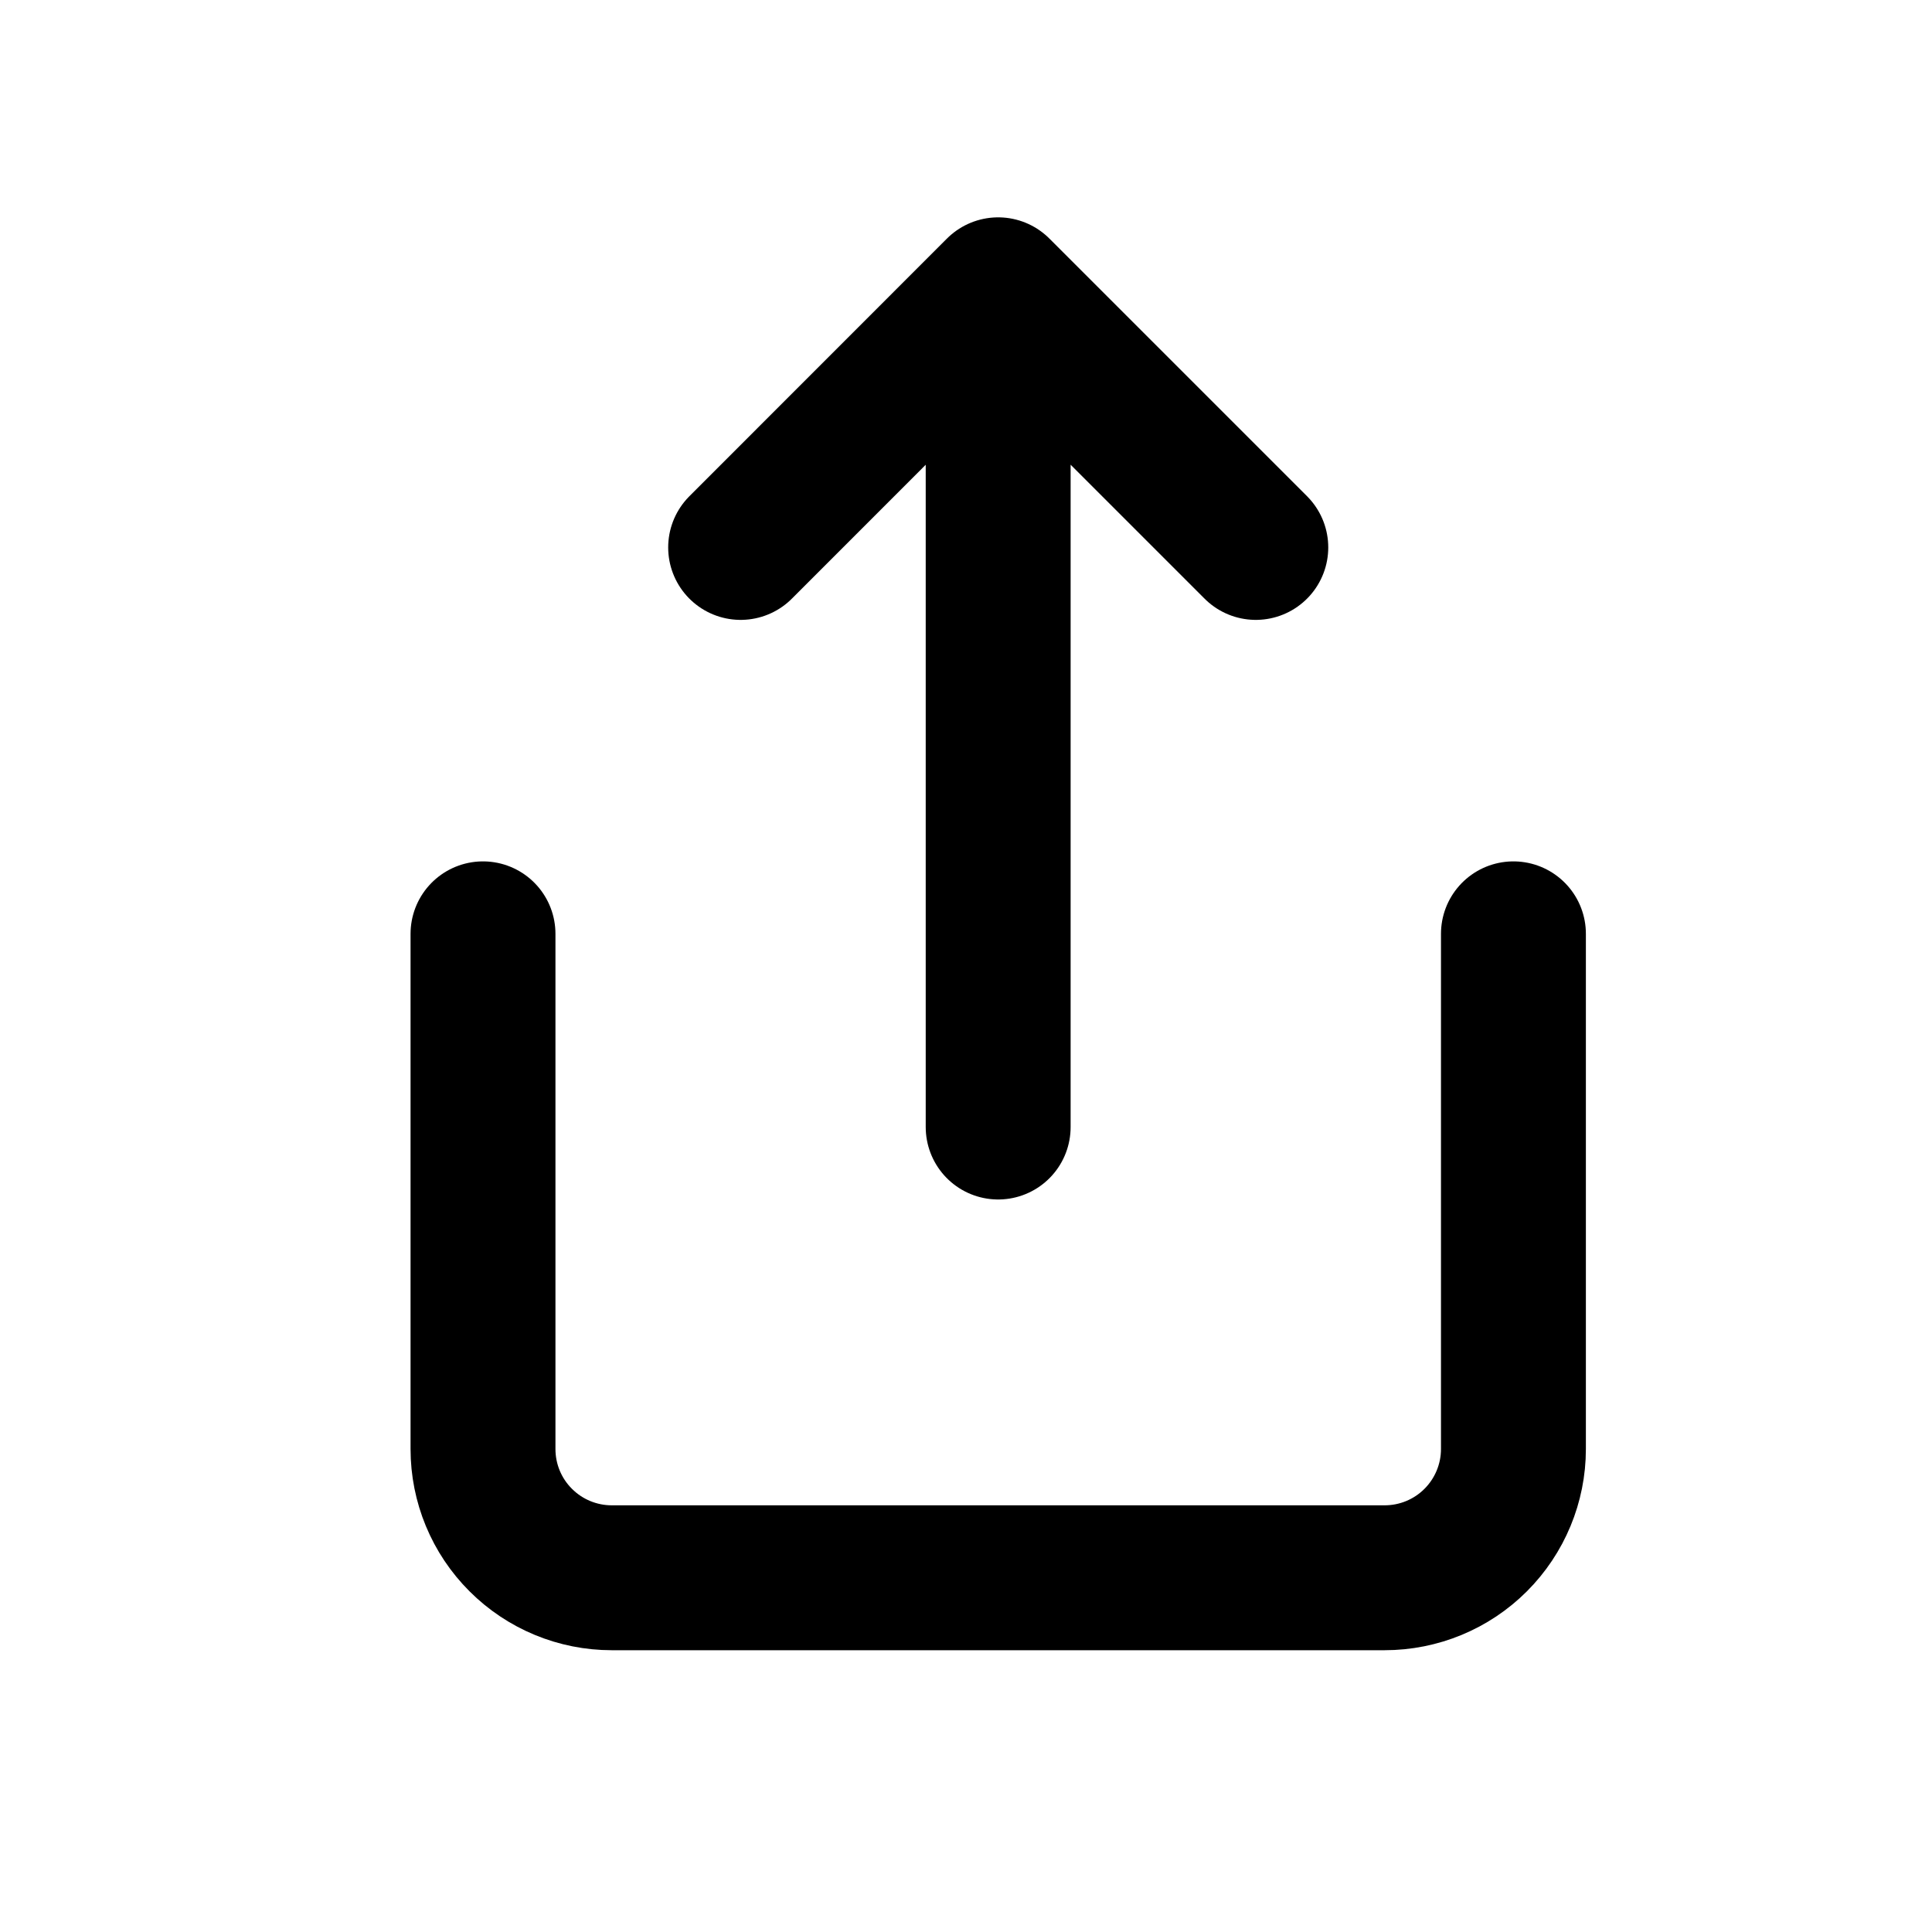
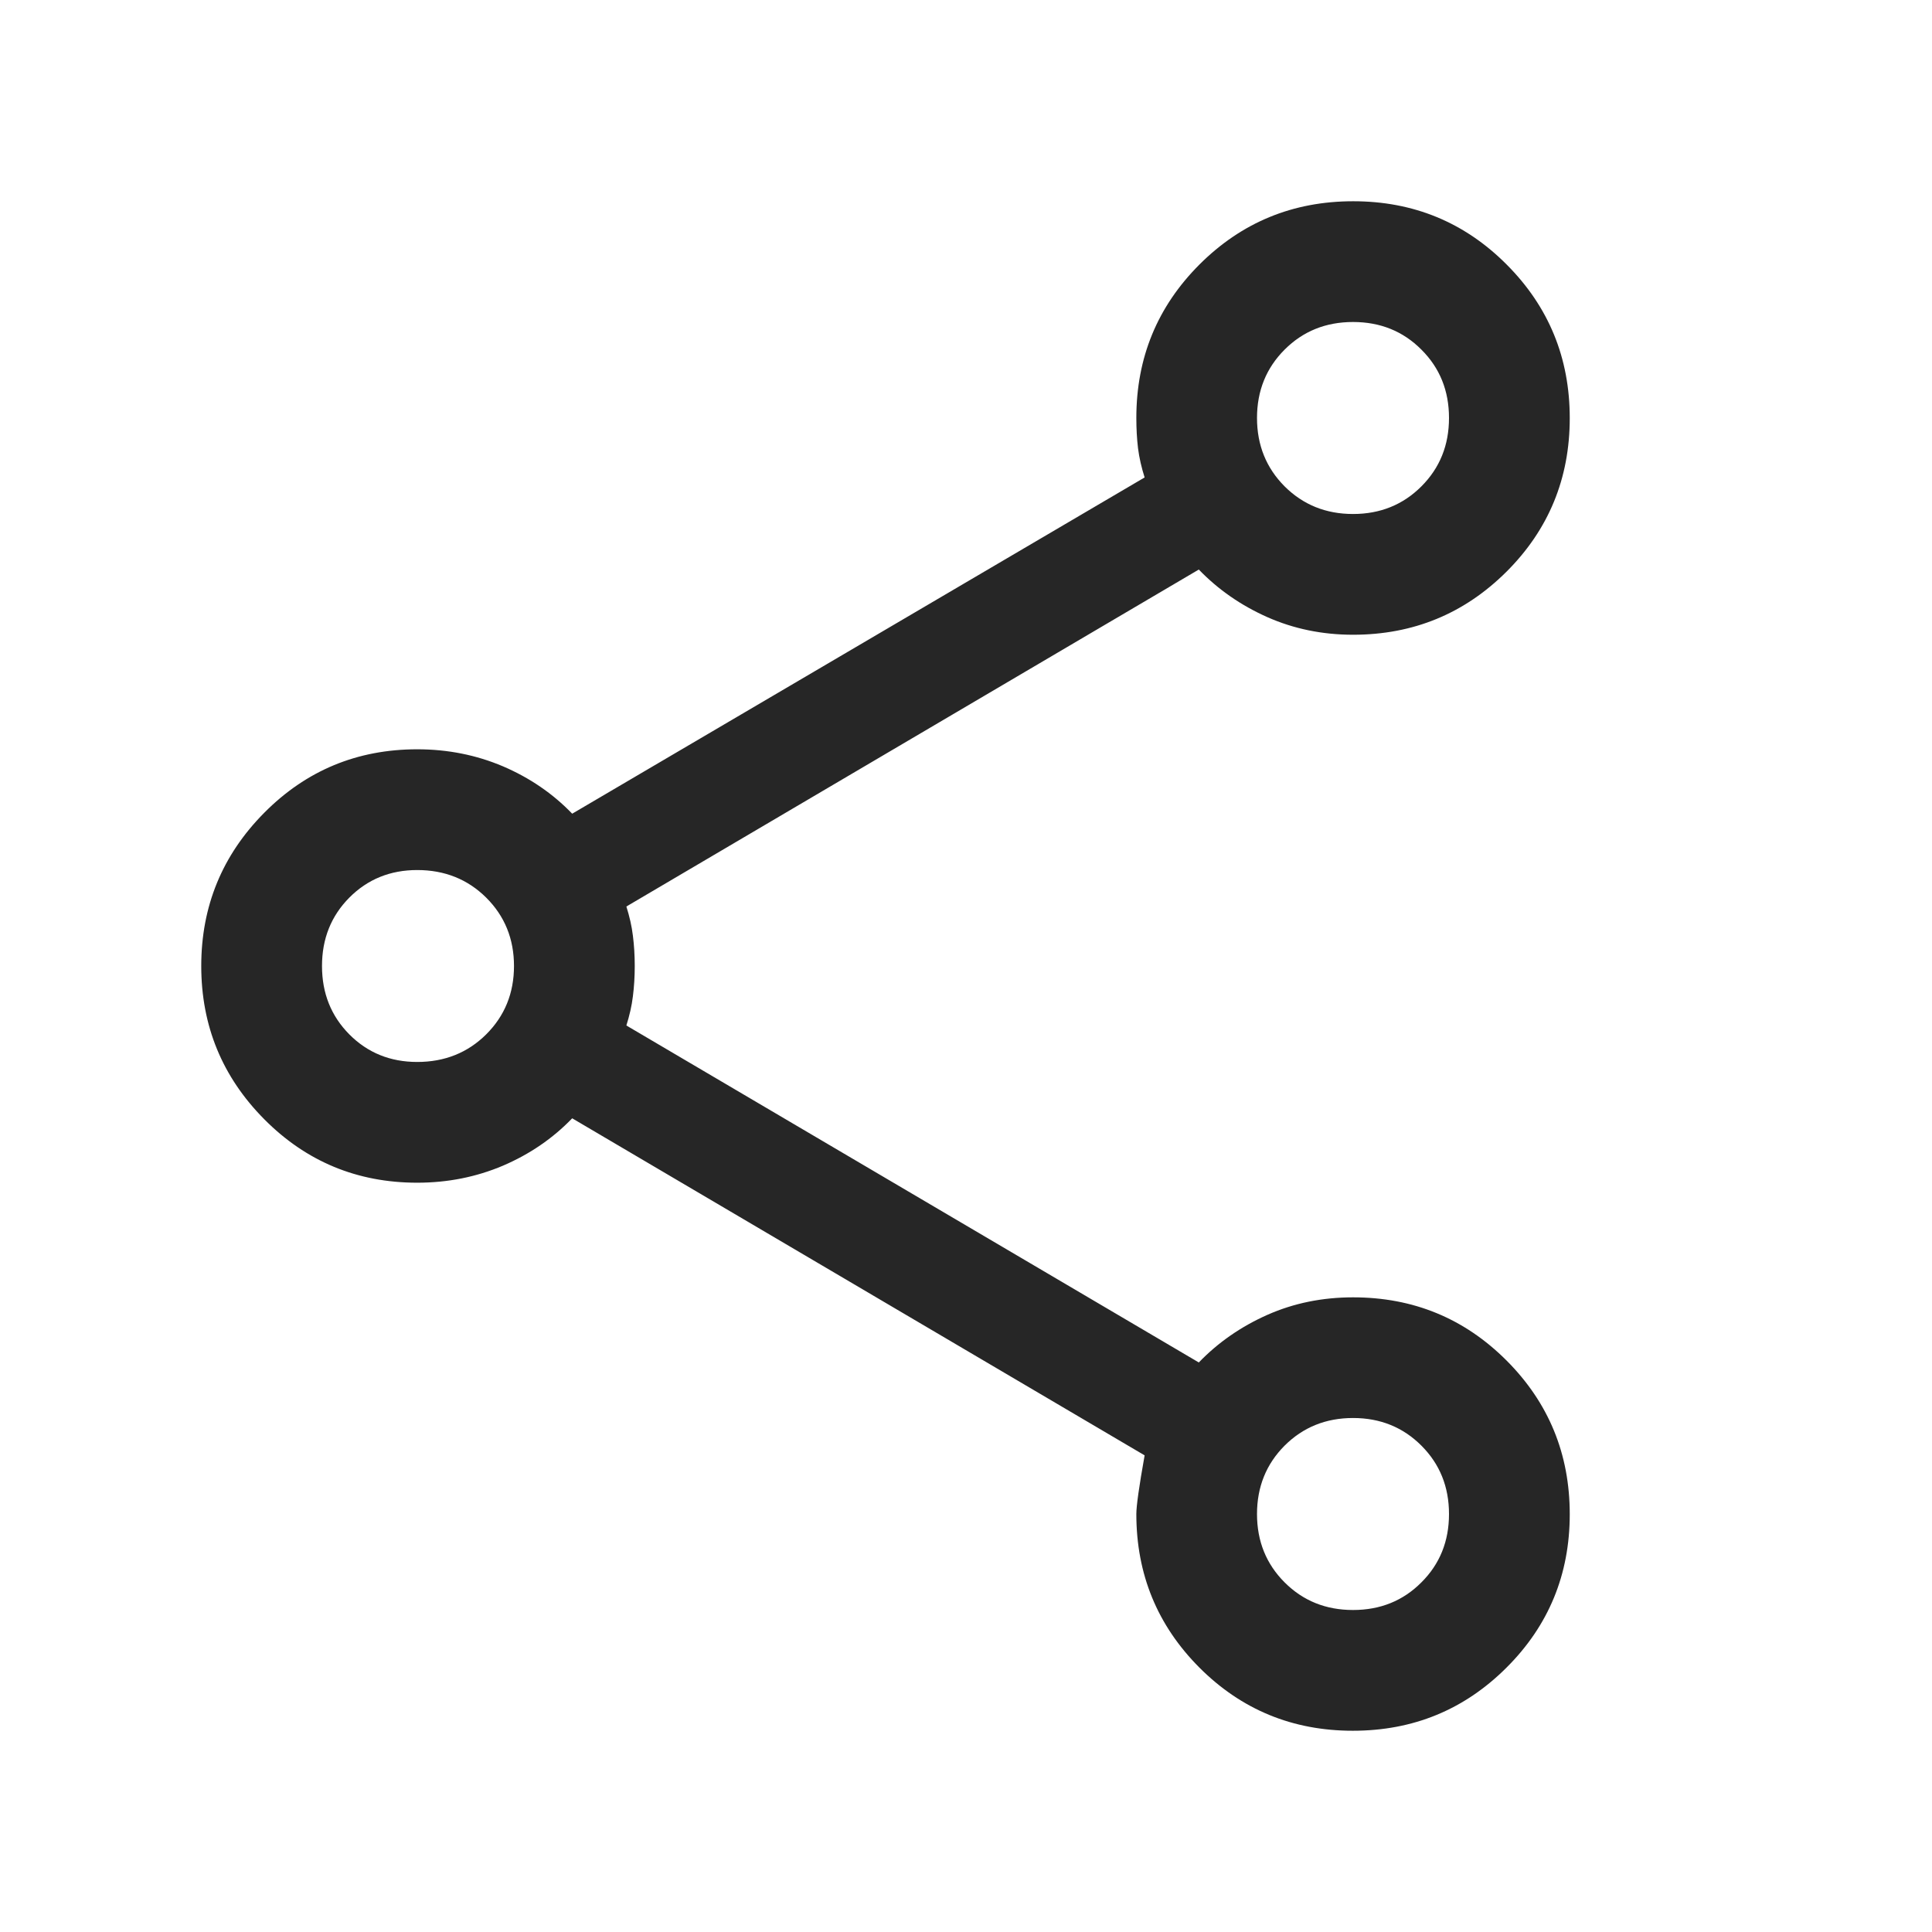
- <svg xmlns="http://www.w3.org/2000/svg" width="20" height="20" viewBox="0 0 20 20" fill="none">
-   <path d="M5 9.667V15C5 15.354 5.14 15.693 5.391 15.943C5.641 16.193 5.98 16.333 6.333 16.333H14.333C14.687 16.333 15.026 16.193 15.276 15.943C15.526 15.693 15.667 15.354 15.667 15V9.667M13 5.667L10.333 3M10.333 3L7.667 5.667M10.333 3V11.667" stroke="black" stroke-width="1.5" stroke-linecap="round" stroke-linejoin="round" />
+ <svg xmlns="http://www.w3.org/2000/svg" width="24" height="24" viewBox="0 0 24 24" fill="none">
+   <mask id="mask0_1985_3856" style="mask-type:alpha" maskUnits="userSpaceOnUse" x="0" y="0" width="24" height="24">
+     <rect width="24" height="24" fill="#D9D9D9" />
+   </mask>
+   <g mask="url(#mask0_1985_3856)">
+     <path d="M16.805 21.5C16.057 21.5 15.421 21.238 14.899 20.715C14.377 20.191 14.116 19.556 14.116 18.808C14.116 18.708 14.15 18.465 14.219 18.079L7.108 13.892C6.867 14.142 6.58 14.338 6.249 14.48C5.917 14.621 5.562 14.692 5.183 14.692C4.438 14.692 3.804 14.429 3.283 13.904C2.761 13.378 2.5 12.743 2.5 12C2.5 11.257 2.761 10.622 3.283 10.096C3.804 9.571 4.438 9.308 5.183 9.308C5.562 9.308 5.917 9.379 6.249 9.52C6.58 9.662 6.867 9.858 7.108 10.108L14.219 5.931C14.18 5.808 14.152 5.687 14.137 5.569C14.123 5.451 14.116 5.326 14.116 5.192C14.116 4.444 14.377 3.809 14.901 3.285C15.425 2.762 16.061 2.5 16.81 2.5C17.558 2.5 18.194 2.762 18.716 3.286C19.239 3.81 19.5 4.446 19.5 5.194C19.5 5.943 19.238 6.579 18.715 7.101C18.191 7.623 17.556 7.885 16.808 7.885C16.427 7.885 16.073 7.812 15.745 7.667C15.418 7.522 15.133 7.325 14.892 7.075L7.781 11.261C7.82 11.385 7.848 11.505 7.862 11.623C7.877 11.741 7.885 11.867 7.885 12C7.885 12.133 7.877 12.259 7.862 12.377C7.848 12.495 7.82 12.615 7.781 12.739L14.892 16.925C15.133 16.675 15.418 16.478 15.745 16.333C16.073 16.188 16.427 16.116 16.808 16.116C17.556 16.116 18.191 16.377 18.715 16.901C19.238 17.425 19.5 18.061 19.5 18.81C19.5 19.558 19.238 20.194 18.714 20.716C18.19 21.239 17.554 21.5 16.805 21.5ZM16.808 20C17.146 20 17.429 19.886 17.657 19.657C17.886 19.429 18 19.146 18 18.808C18 18.47 17.886 18.187 17.657 17.958C17.429 17.73 17.146 17.615 16.808 17.615C16.47 17.615 16.187 17.73 15.958 17.958C15.73 18.187 15.615 18.47 15.615 18.808C15.615 19.146 15.73 19.429 15.958 19.657C16.187 19.886 16.47 20 16.808 20ZM5.183 13.192C5.523 13.192 5.809 13.078 6.039 12.85C6.269 12.621 6.385 12.338 6.385 12C6.385 11.662 6.269 11.379 6.039 11.15C5.809 10.922 5.523 10.808 5.183 10.808C4.848 10.808 4.567 10.922 4.34 11.15C4.113 11.379 4 11.662 4 12C4 12.338 4.113 12.621 4.34 12.85C4.567 13.078 4.848 13.192 5.183 13.192ZM16.808 6.385C17.146 6.385 17.429 6.27 17.657 6.042C17.886 5.813 18 5.53 18 5.192C18 4.854 17.886 4.571 17.657 4.343C17.429 4.114 17.146 4 16.808 4C16.47 4 16.187 4.114 15.958 4.343C15.73 4.571 15.615 4.854 15.615 5.192C15.615 5.53 15.73 5.813 15.958 6.042C16.187 6.27 16.47 6.385 16.808 6.385Z" fill="#262626" />
+   </g>
</svg>
